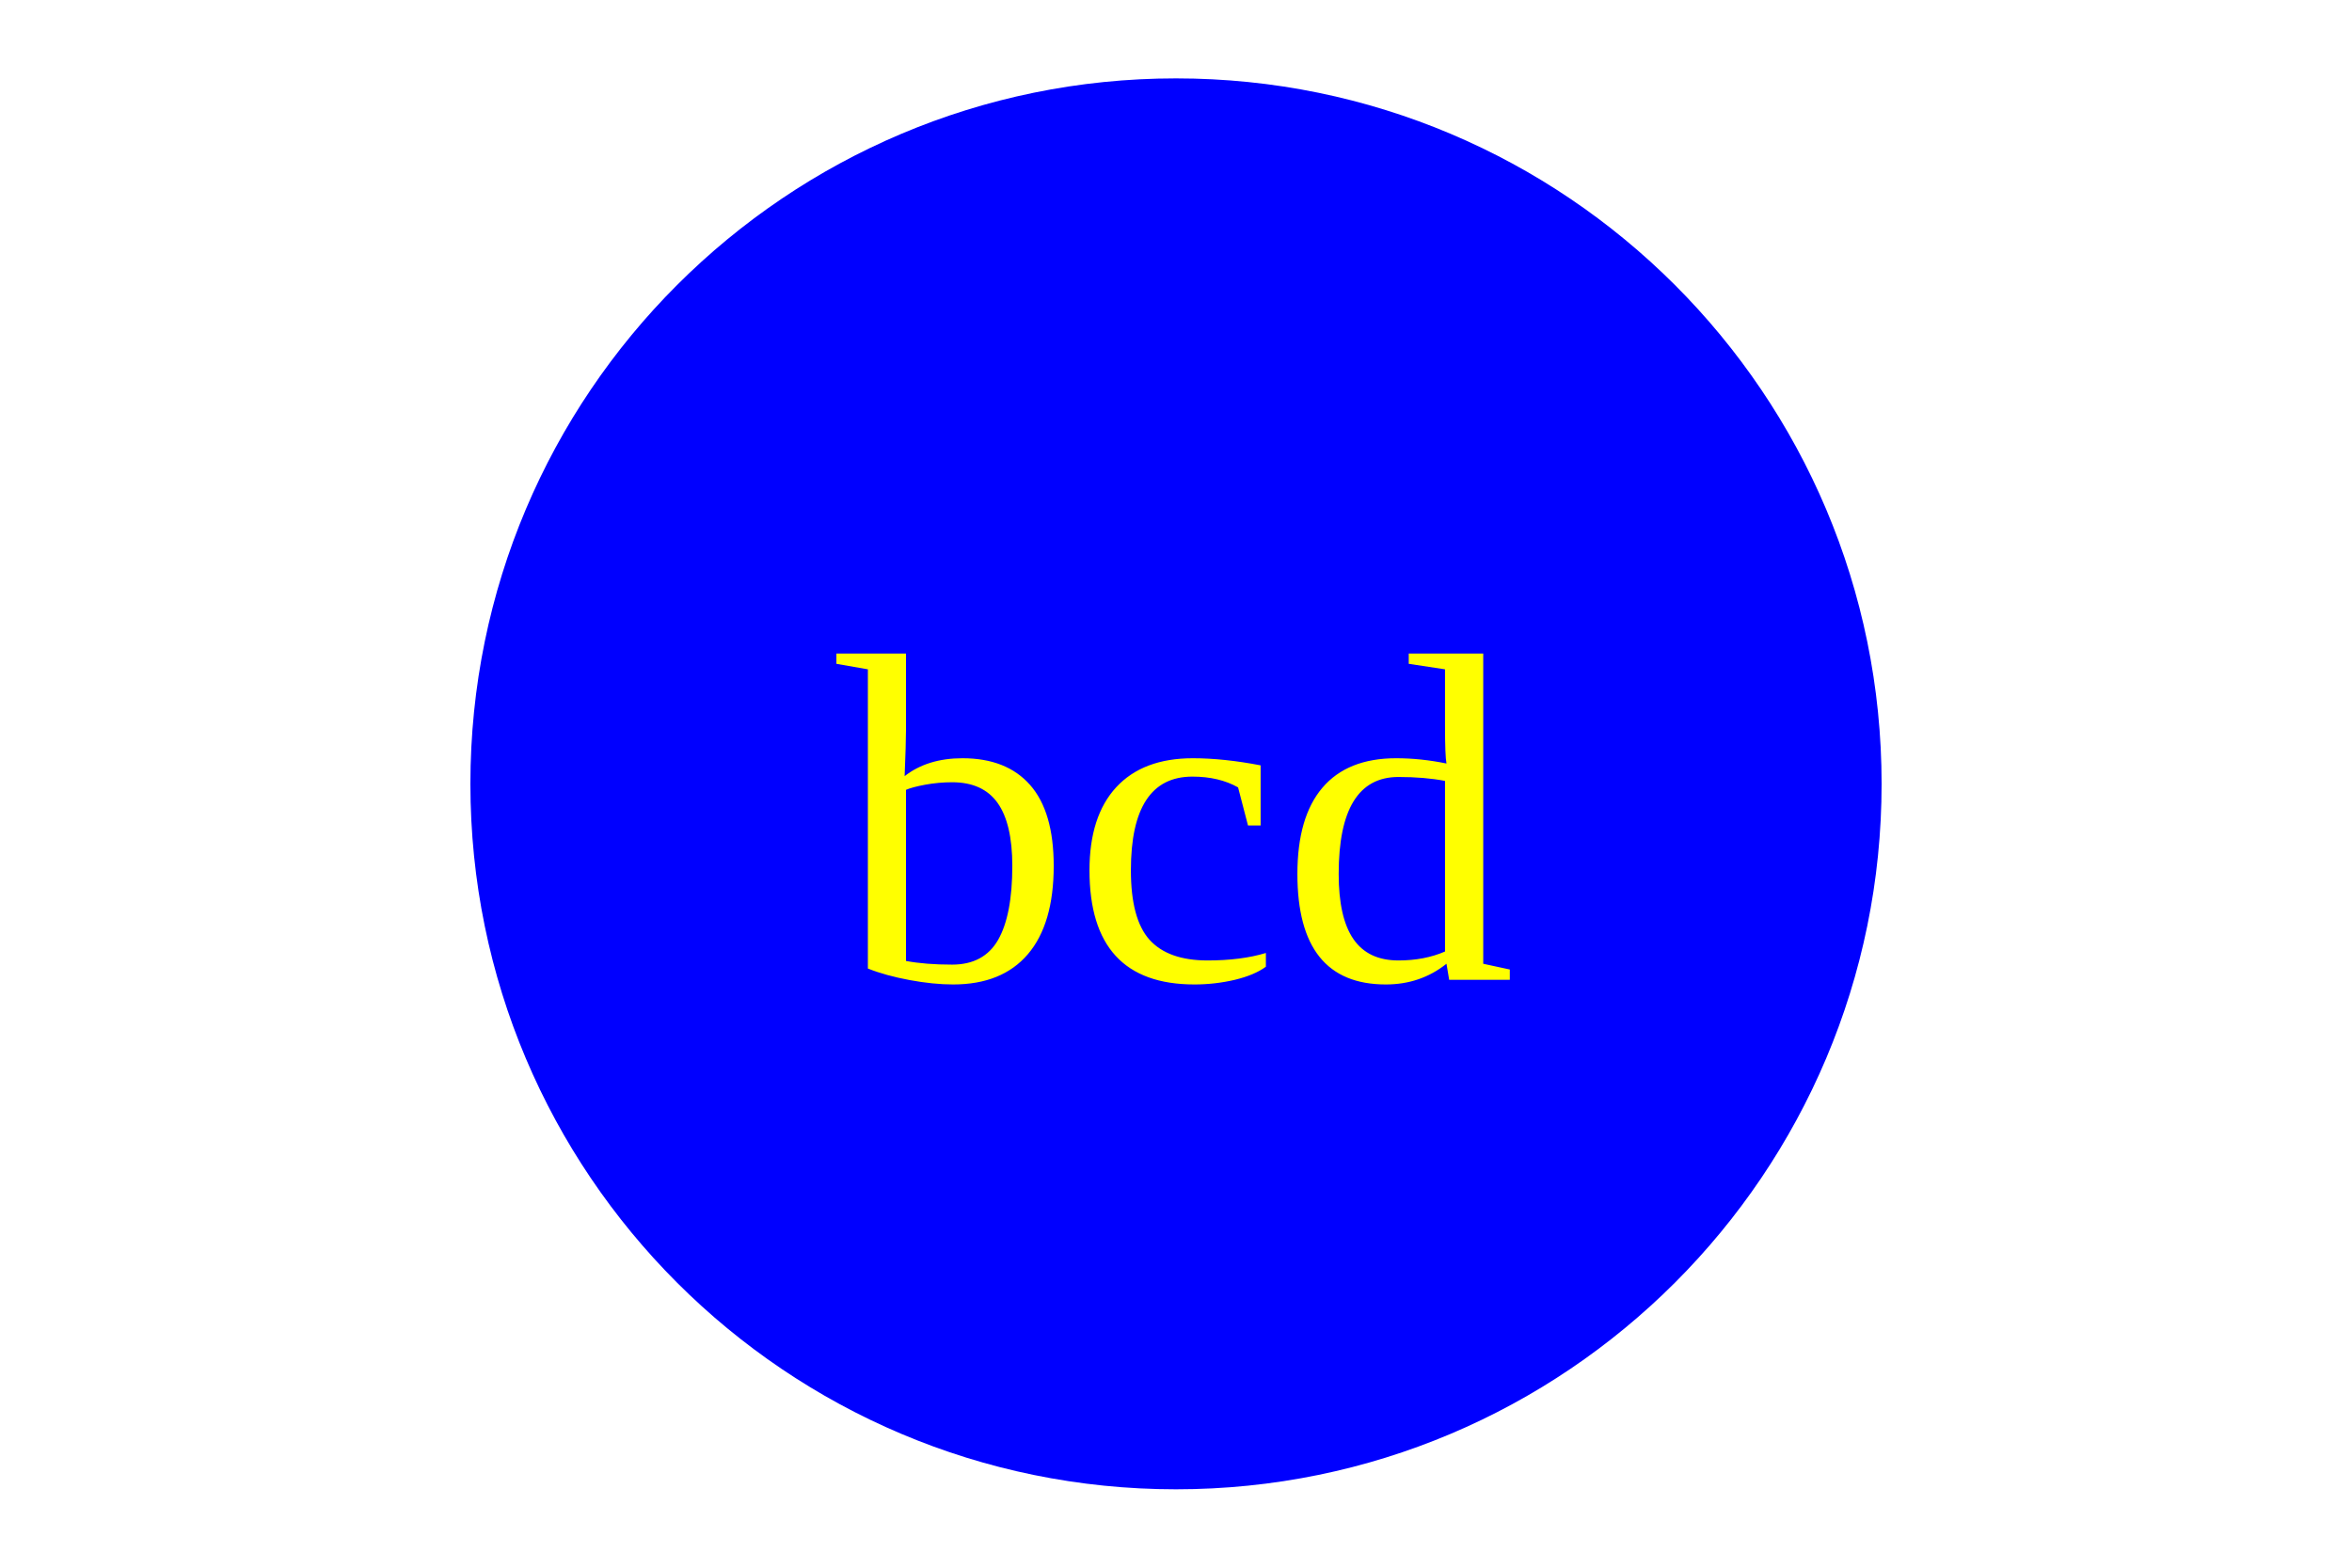
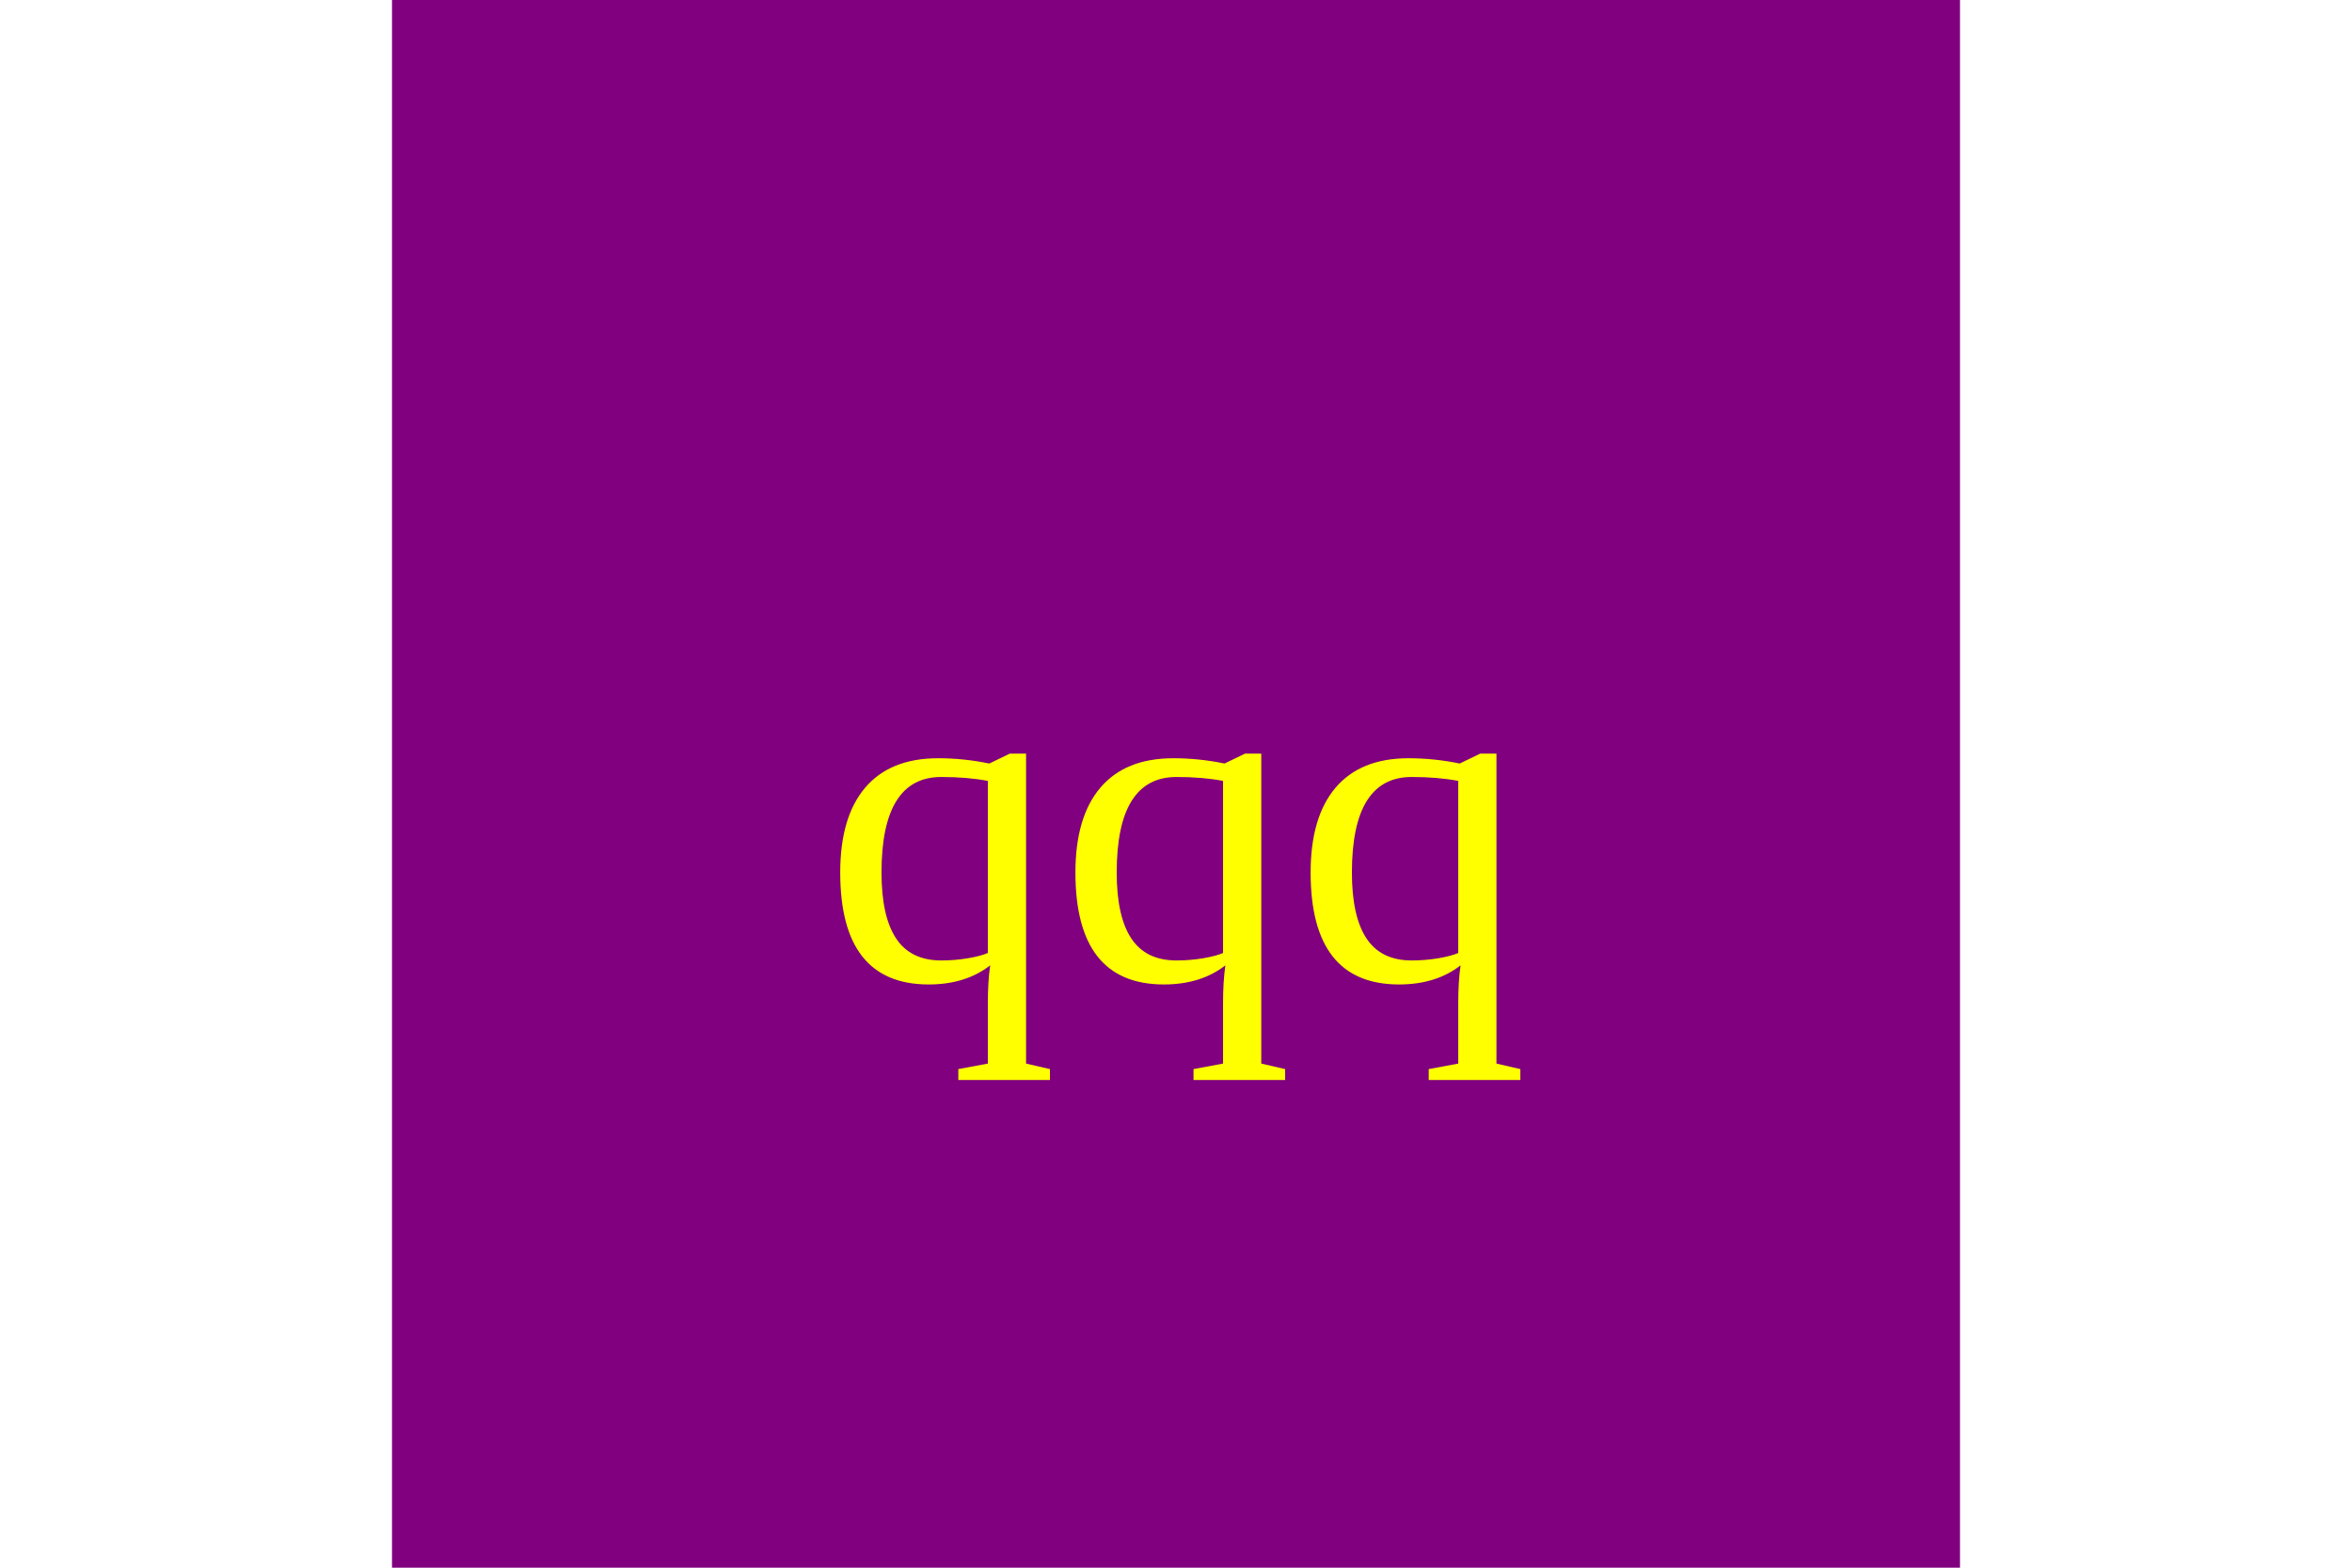
<svg xmlns="http://www.w3.org/2000/svg" version="1.1" width="300" height="200">
-   <circle cx="150" cy="100" r="90" fill="blue" />
-   <text x="150" y="125" font-size="60" text-anchor="middle" fill="yellow">bcd</text>
+   <rect x="50" height="200" width="200" fill="purple" />
+   <text x="150" y="125" font-size="60" text-anchor="middle" fill="yellow">qqq</text>
</svg>
